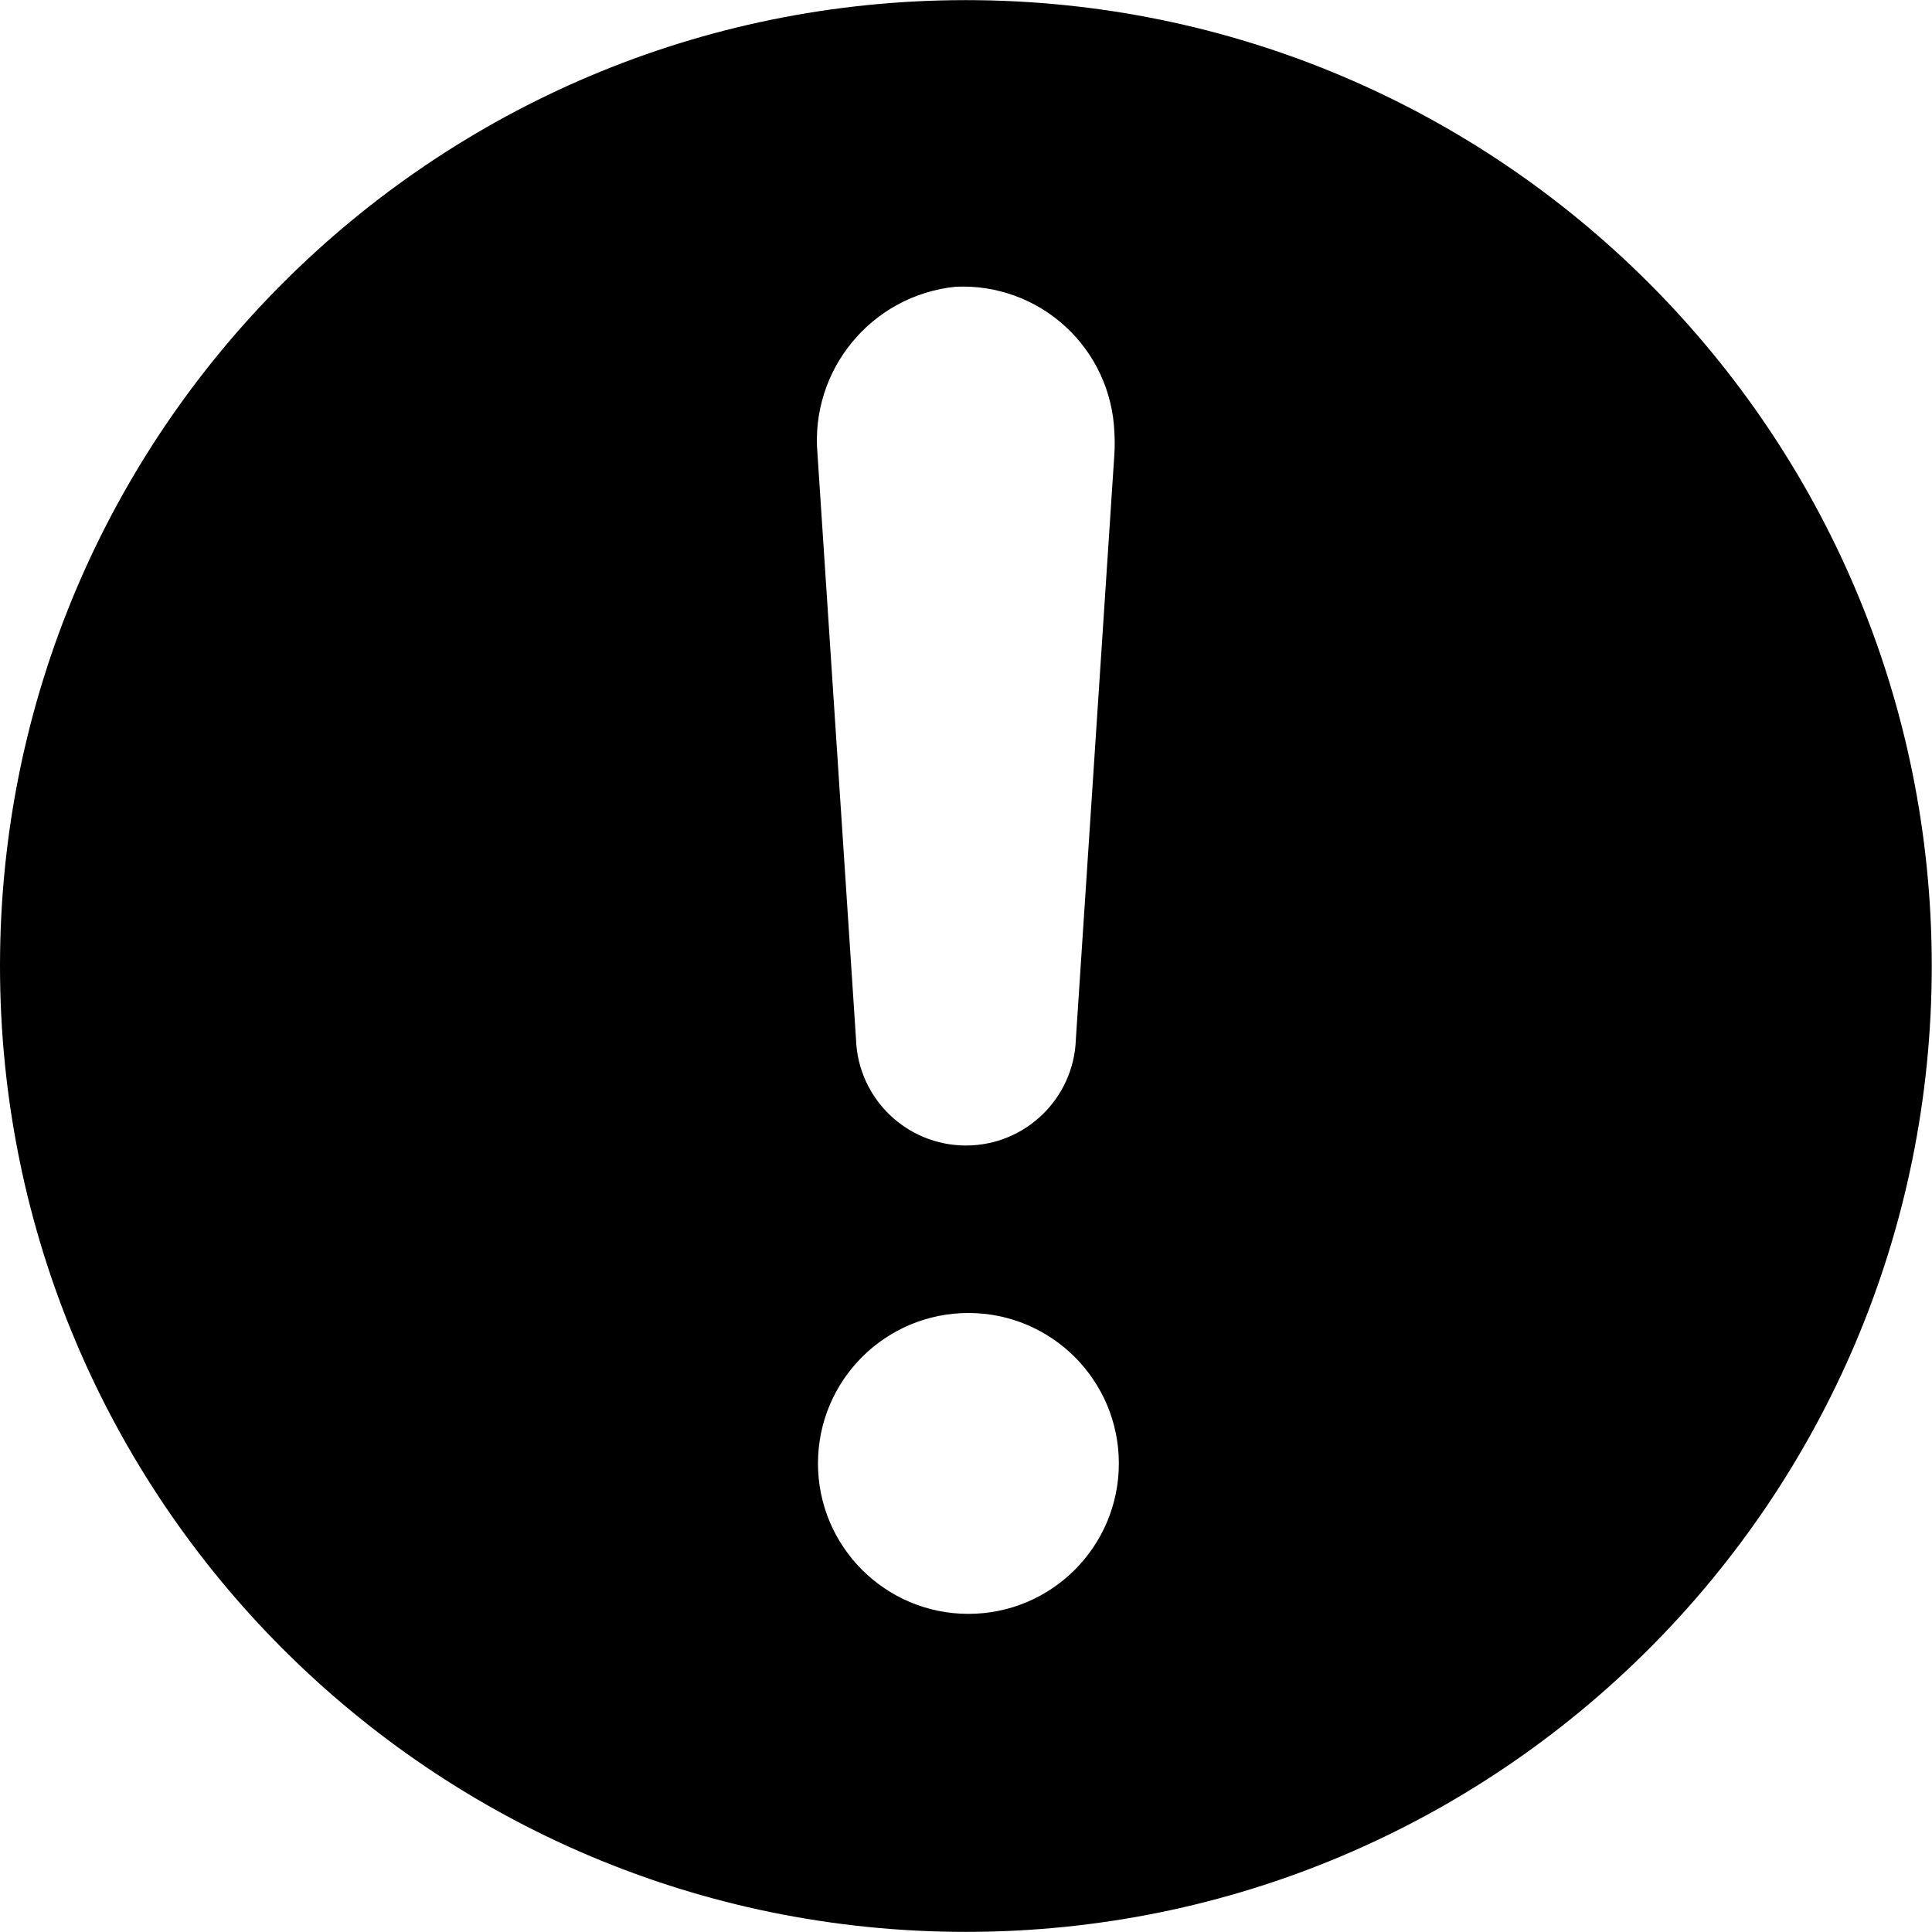
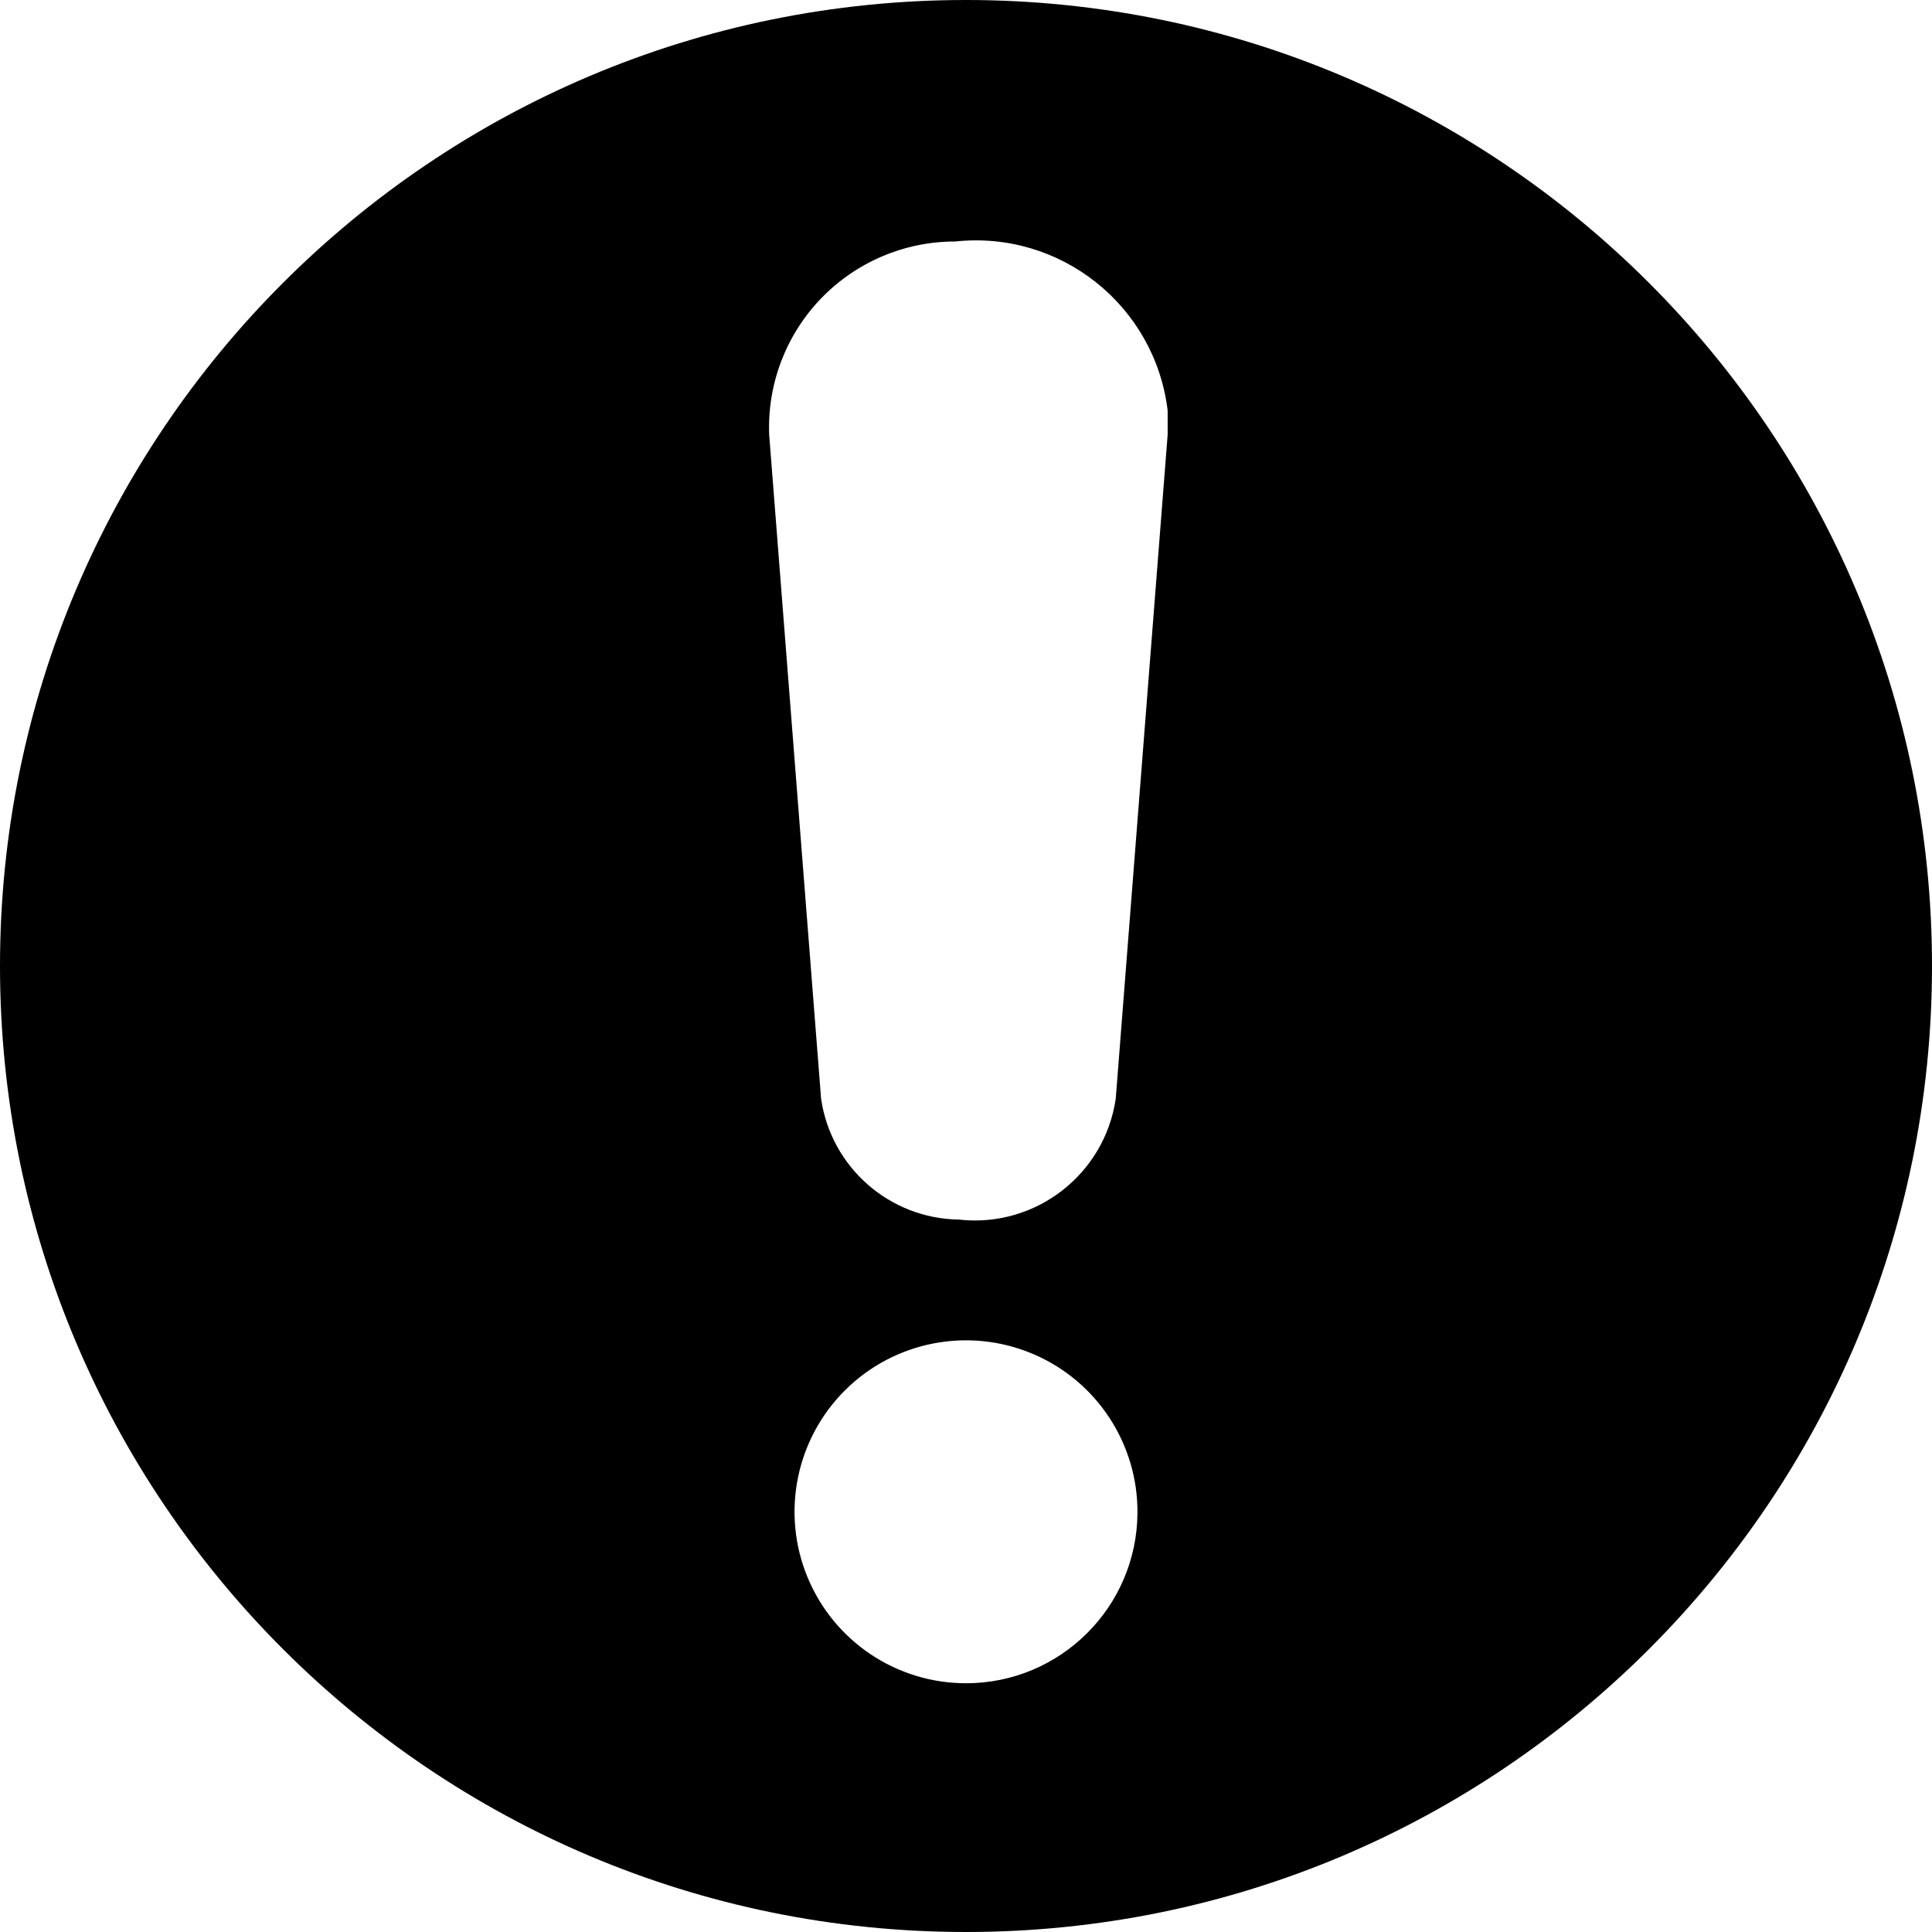
- <svg xmlns="http://www.w3.org/2000/svg" id="Layer_1" data-name="Layer 1" width="16" height="16.002" viewBox="0 0 16 16.002">
-   <path d="M8,.001a8,8,0,1,0,8,8A8,8,0,0,0,8,.001Zm.021,13.366a1.246,1.246,0,1,1,1.246-1.246A1.246,1.246,0,0,1,8.021,13.367ZM9.23,3.761l-.319,4.846a.911.911,0,0,1-1.821,0l-.319-4.846A1.279,1.279,0,0,1,7.915,2.375a1.256,1.256,0,0,1,1.315,1.206A1.501,1.501,0,0,1,9.23,3.761Z" />
+ <svg xmlns="http://www.w3.org/2000/svg" id="Layer_1" data-name="Layer 1" viewBox="0 0 16 16">
+   <path d="M8,0a8,8,0,1,0,8,8A8,8,0,0,0,8,0ZM8,13.94a1.42,1.42,0,1,1,1.42-1.41A1.42,1.42,0,0,1,8,13.94ZM9.67,3.6,9.24,9.1a1.18,1.18,0,0,1-1.3,1,1.17,1.17,0,0,1-1.14-1L6.37,3.6A1.54,1.54,0,0,1,7.91,2,1.6,1.6,0,0,1,9.67,3.4Z" />
</svg>
